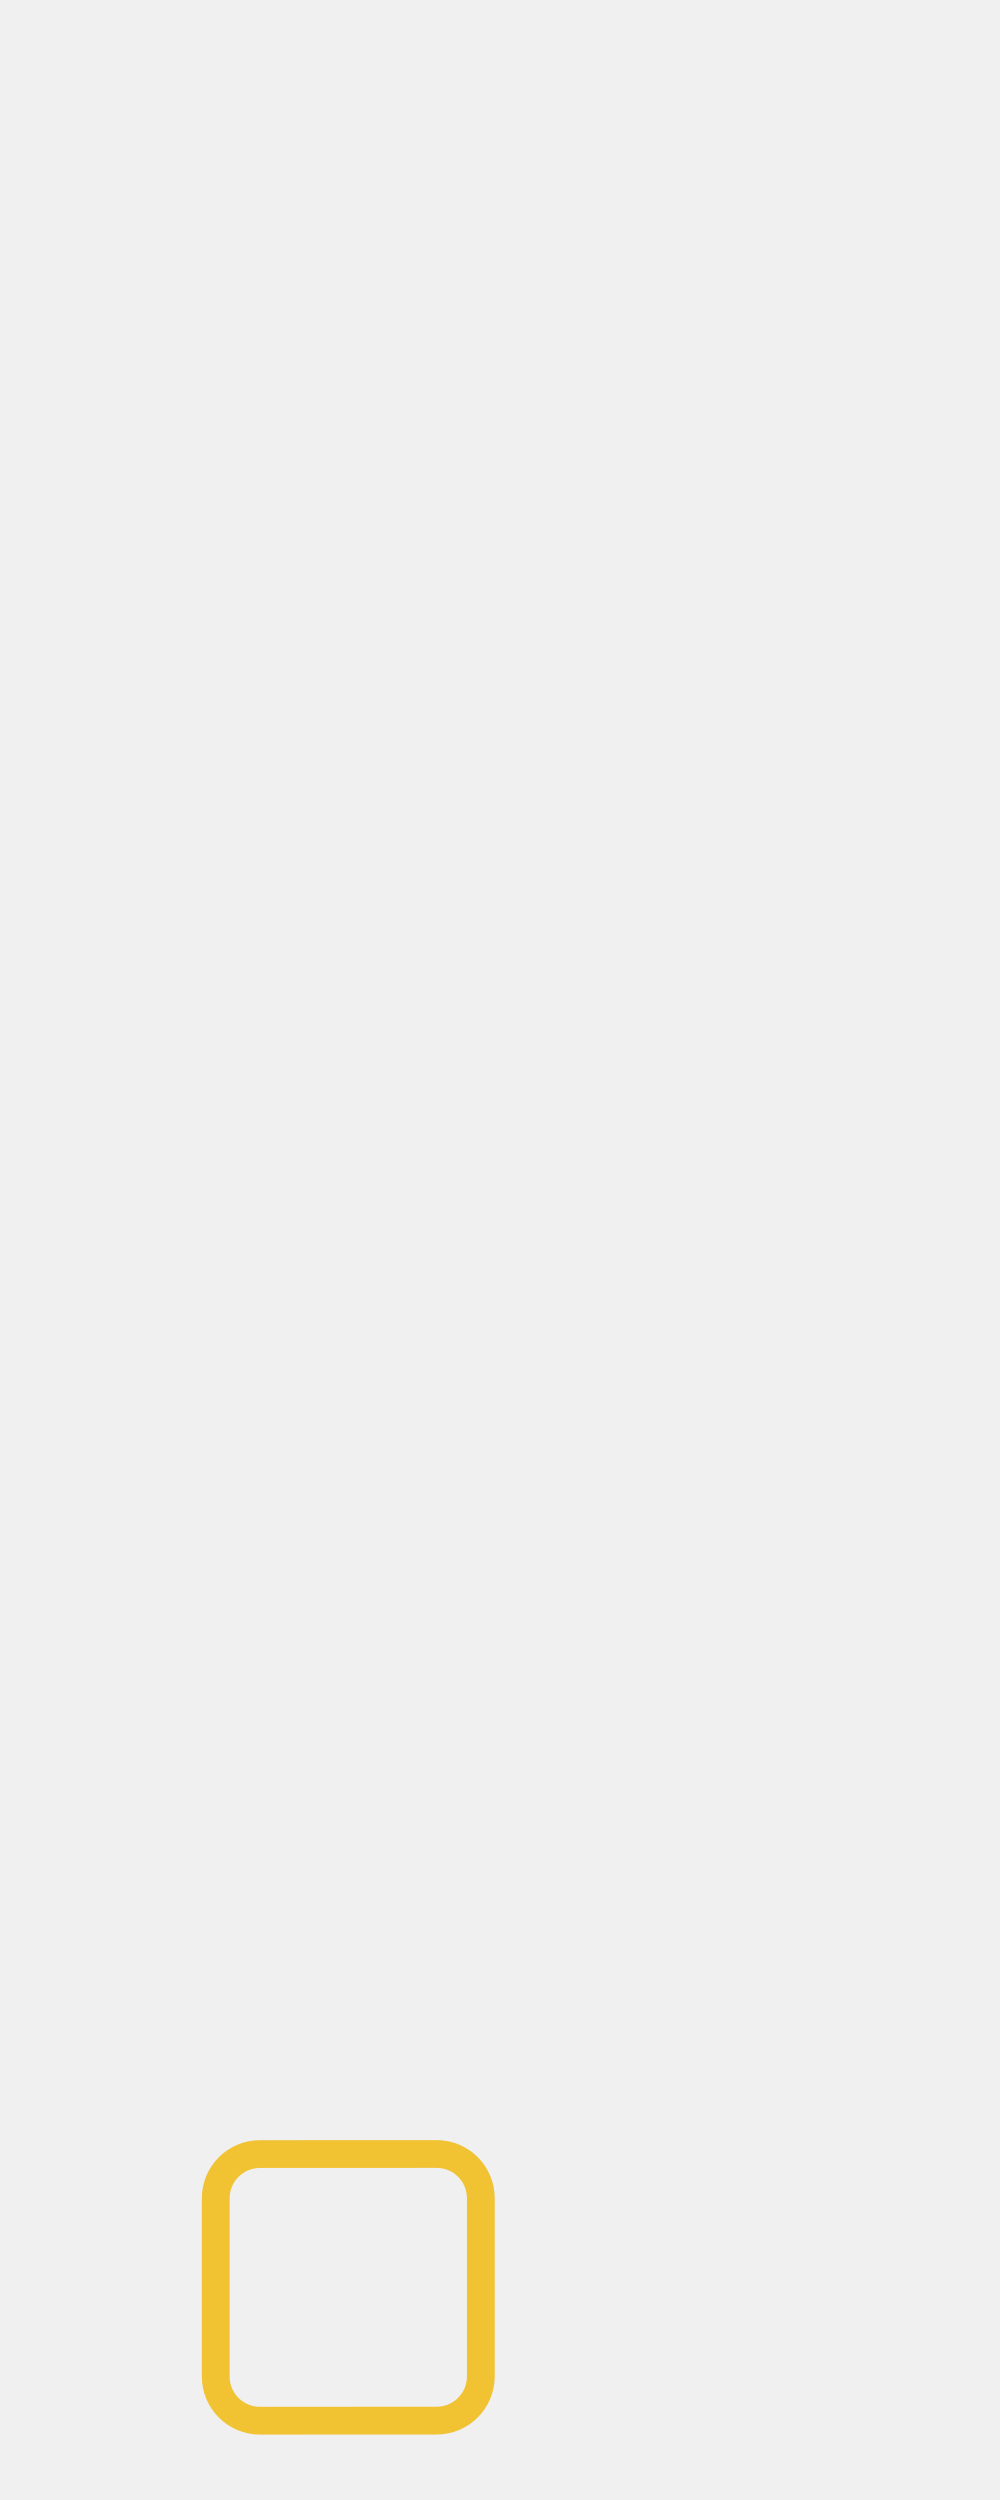
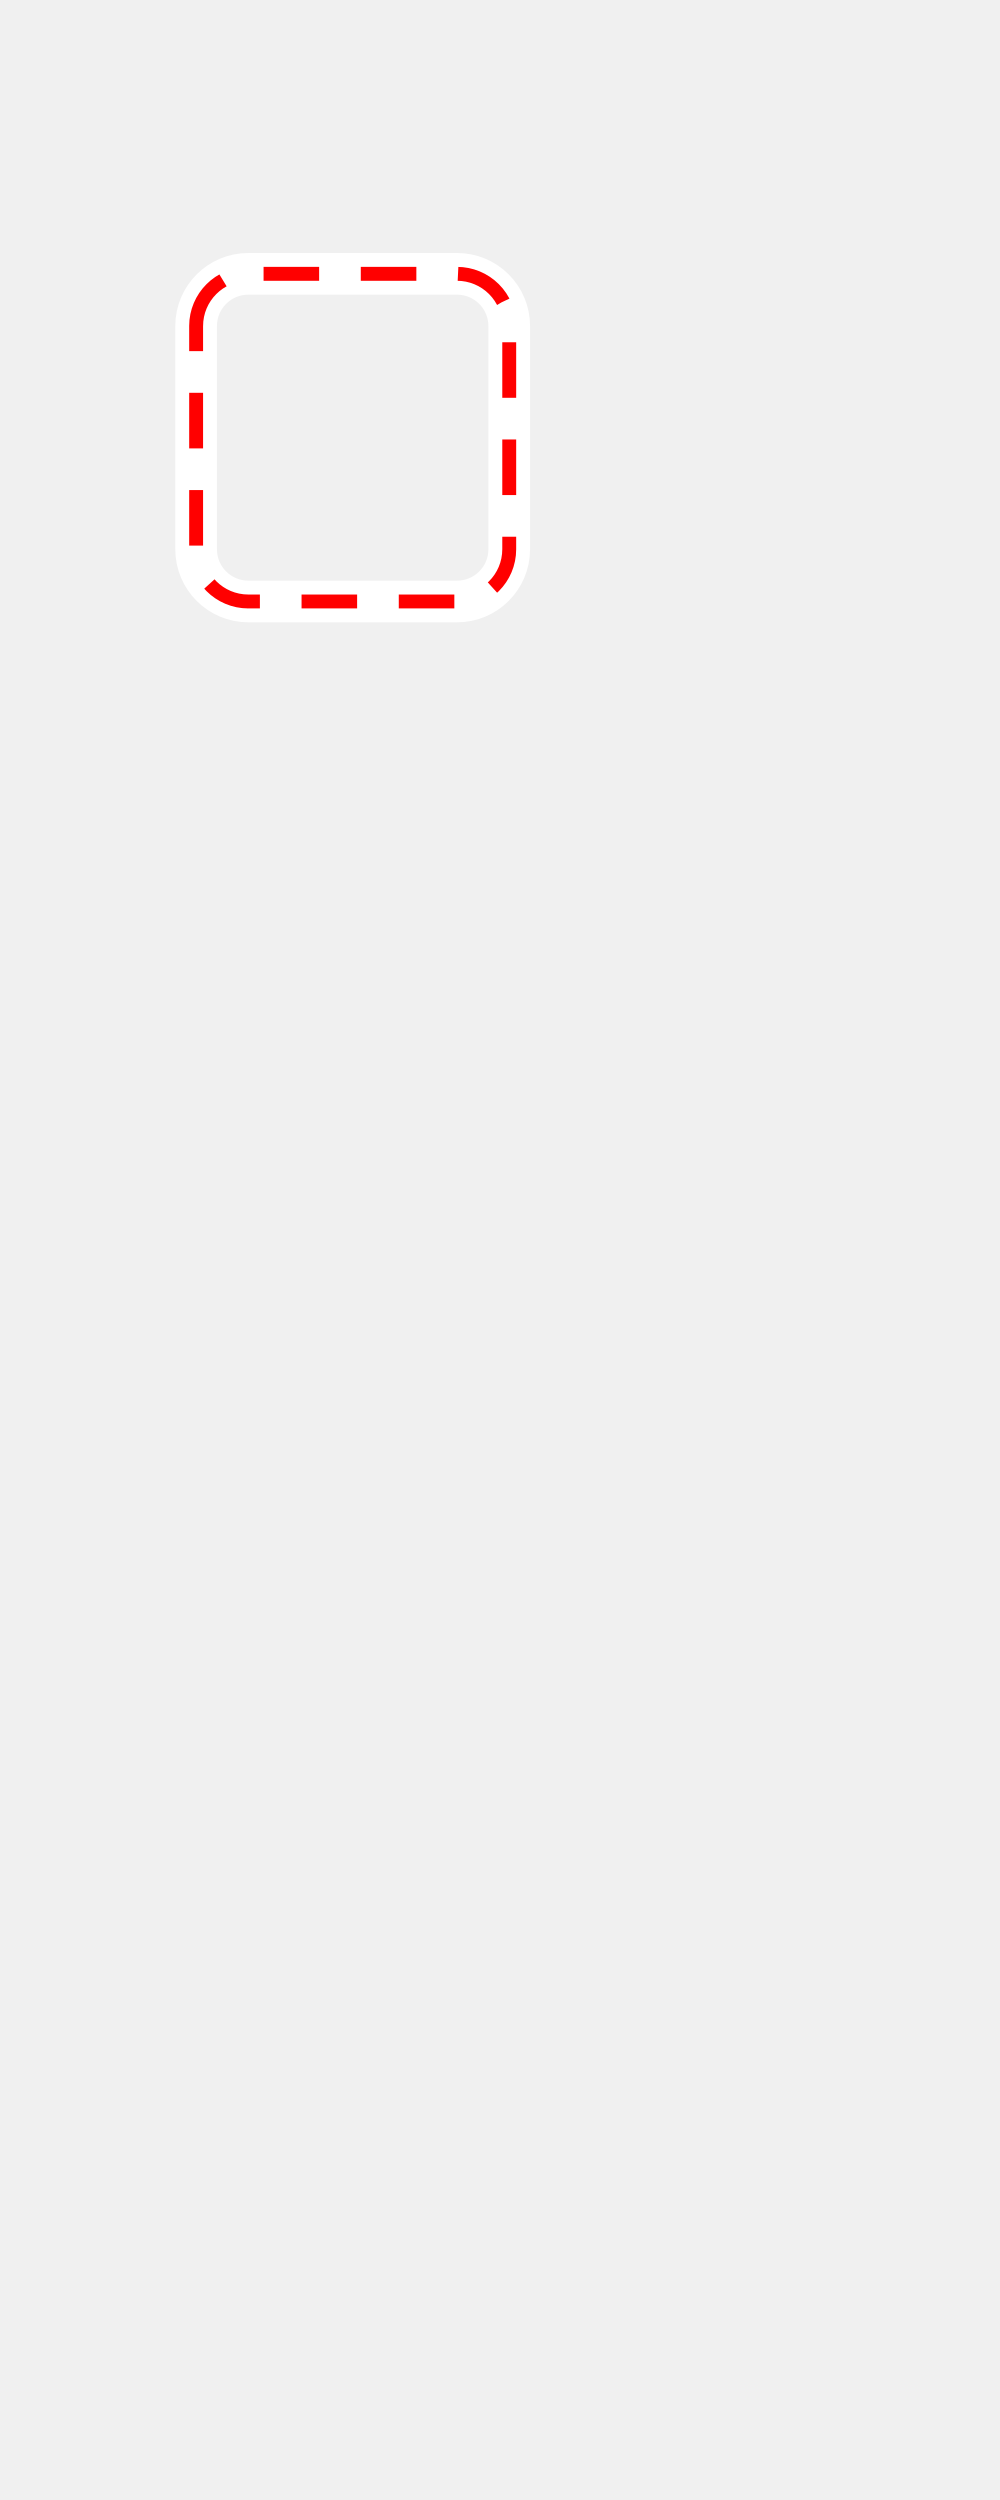
- <svg xmlns="http://www.w3.org/2000/svg" xmlns:xlink="http://www.w3.org/1999/xlink" viewBox="0 0 288 720" fill="none" stroke="none" stroke-linecap="square" stroke-miterlimit="10">
-   <clipPath id="A">
-     <path d="M0 0h288v720H0V0z" />
+ <svg xmlns="http://www.w3.org/2000/svg" version="1.1" viewBox="0.0 0.0 288.0 720.0" fill="none" stroke="none" stroke-linecap="square" stroke-miterlimit="10">
+   <clipPath id="p.0">
+     <path d="m0 0l288.0 0l0 720.0l-288.0 0l0 -720.0z" clip-rule="nonzero" />
  </clipPath>
-   <g clip-path="url(#A)">
-     <g fill="#000" fill-rule="evenodd">
-       <path fill-opacity="0" d="M0 0h288v720H0z" />
-       <use xlink:href="#C" fill-opacity="0" />
-     </g>
-     <use xlink:href="#C" stroke="#f1c232" stroke-width="8" stroke-linejoin="round" />
+   <g clip-path="url(#p.0)">
+     <path fill="#000000" fill-opacity="0.0" d="m0 0l288.0 0l0 720.0l-288.0 0z" fill-rule="evenodd" />
+     <path fill="#000000" fill-opacity="0.0" d="m56.484 93.893l0 0c0 -8.3 6.729 -15.029 15.029 -15.029l60.115 0l0 0c3.986 0 7.809 1.583 10.627 4.402c2.819 2.819 4.402 6.641 4.402 10.627l0 64.304c0 8.3 -6.729 15.029 -15.029 15.029l-60.115 0l0 0c-8.3 0 -15.029 -6.729 -15.029 -15.029z" fill-rule="evenodd" />
+     <path stroke="#ffffff" stroke-width="12.0" stroke-linejoin="round" stroke-linecap="butt" d="m56.484 93.893l0 0c0 -8.3 6.729 -15.029 15.029 -15.029l60.115 0l0 0c3.986 0 7.809 1.583 10.627 4.402c2.819 2.819 4.402 6.641 4.402 10.627l0 64.304c0 8.3 -6.729 15.029 -15.029 15.029l-60.115 0l0 0c-8.3 0 -15.029 -6.729 -15.029 -15.029z" fill-rule="evenodd" />
+     <path fill="#000000" fill-opacity="0.0" d="m56.484 93.893l0 0c0 -8.3 6.729 -15.029 15.029 -15.029l60.115 0l0 0c3.986 0 7.809 1.583 10.627 4.402c2.819 2.819 4.402 6.641 4.402 10.627l0 64.304c0 8.3 -6.729 15.029 -15.029 15.029l-60.115 0l0 0c-8.3 0 -15.029 -6.729 -15.029 -15.029z" fill-rule="evenodd" />
+     <path stroke="#ff0000" stroke-width="4.0" stroke-linejoin="round" stroke-linecap="butt" stroke-dasharray="16.0,12.0" d="m56.484 93.893l0 0c0 -8.3 6.729 -15.029 15.029 -15.029l60.115 0l0 0c3.986 0 7.809 1.583 10.627 4.402c2.819 2.819 4.402 6.641 4.402 10.627l0 64.304c0 8.3 -6.729 15.029 -15.029 15.029l-60.115 0l0 0c-8.3 0 -15.029 -6.729 -15.029 -15.029z" fill-rule="evenodd" />
  </g>
-   <defs>
-     <path id="C" d="M138.478 633.071h0a12.72 12.72 0 0 0-12.725-12.719l-50.897.021h0a12.73 12.73 0 0 0-12.725 12.73v51.338a12.72 12.72 0 0 0 12.725 12.719l50.897-.021h0c7.028-.003 12.725-5.702 12.725-12.73z" />
-   </defs>
</svg>
